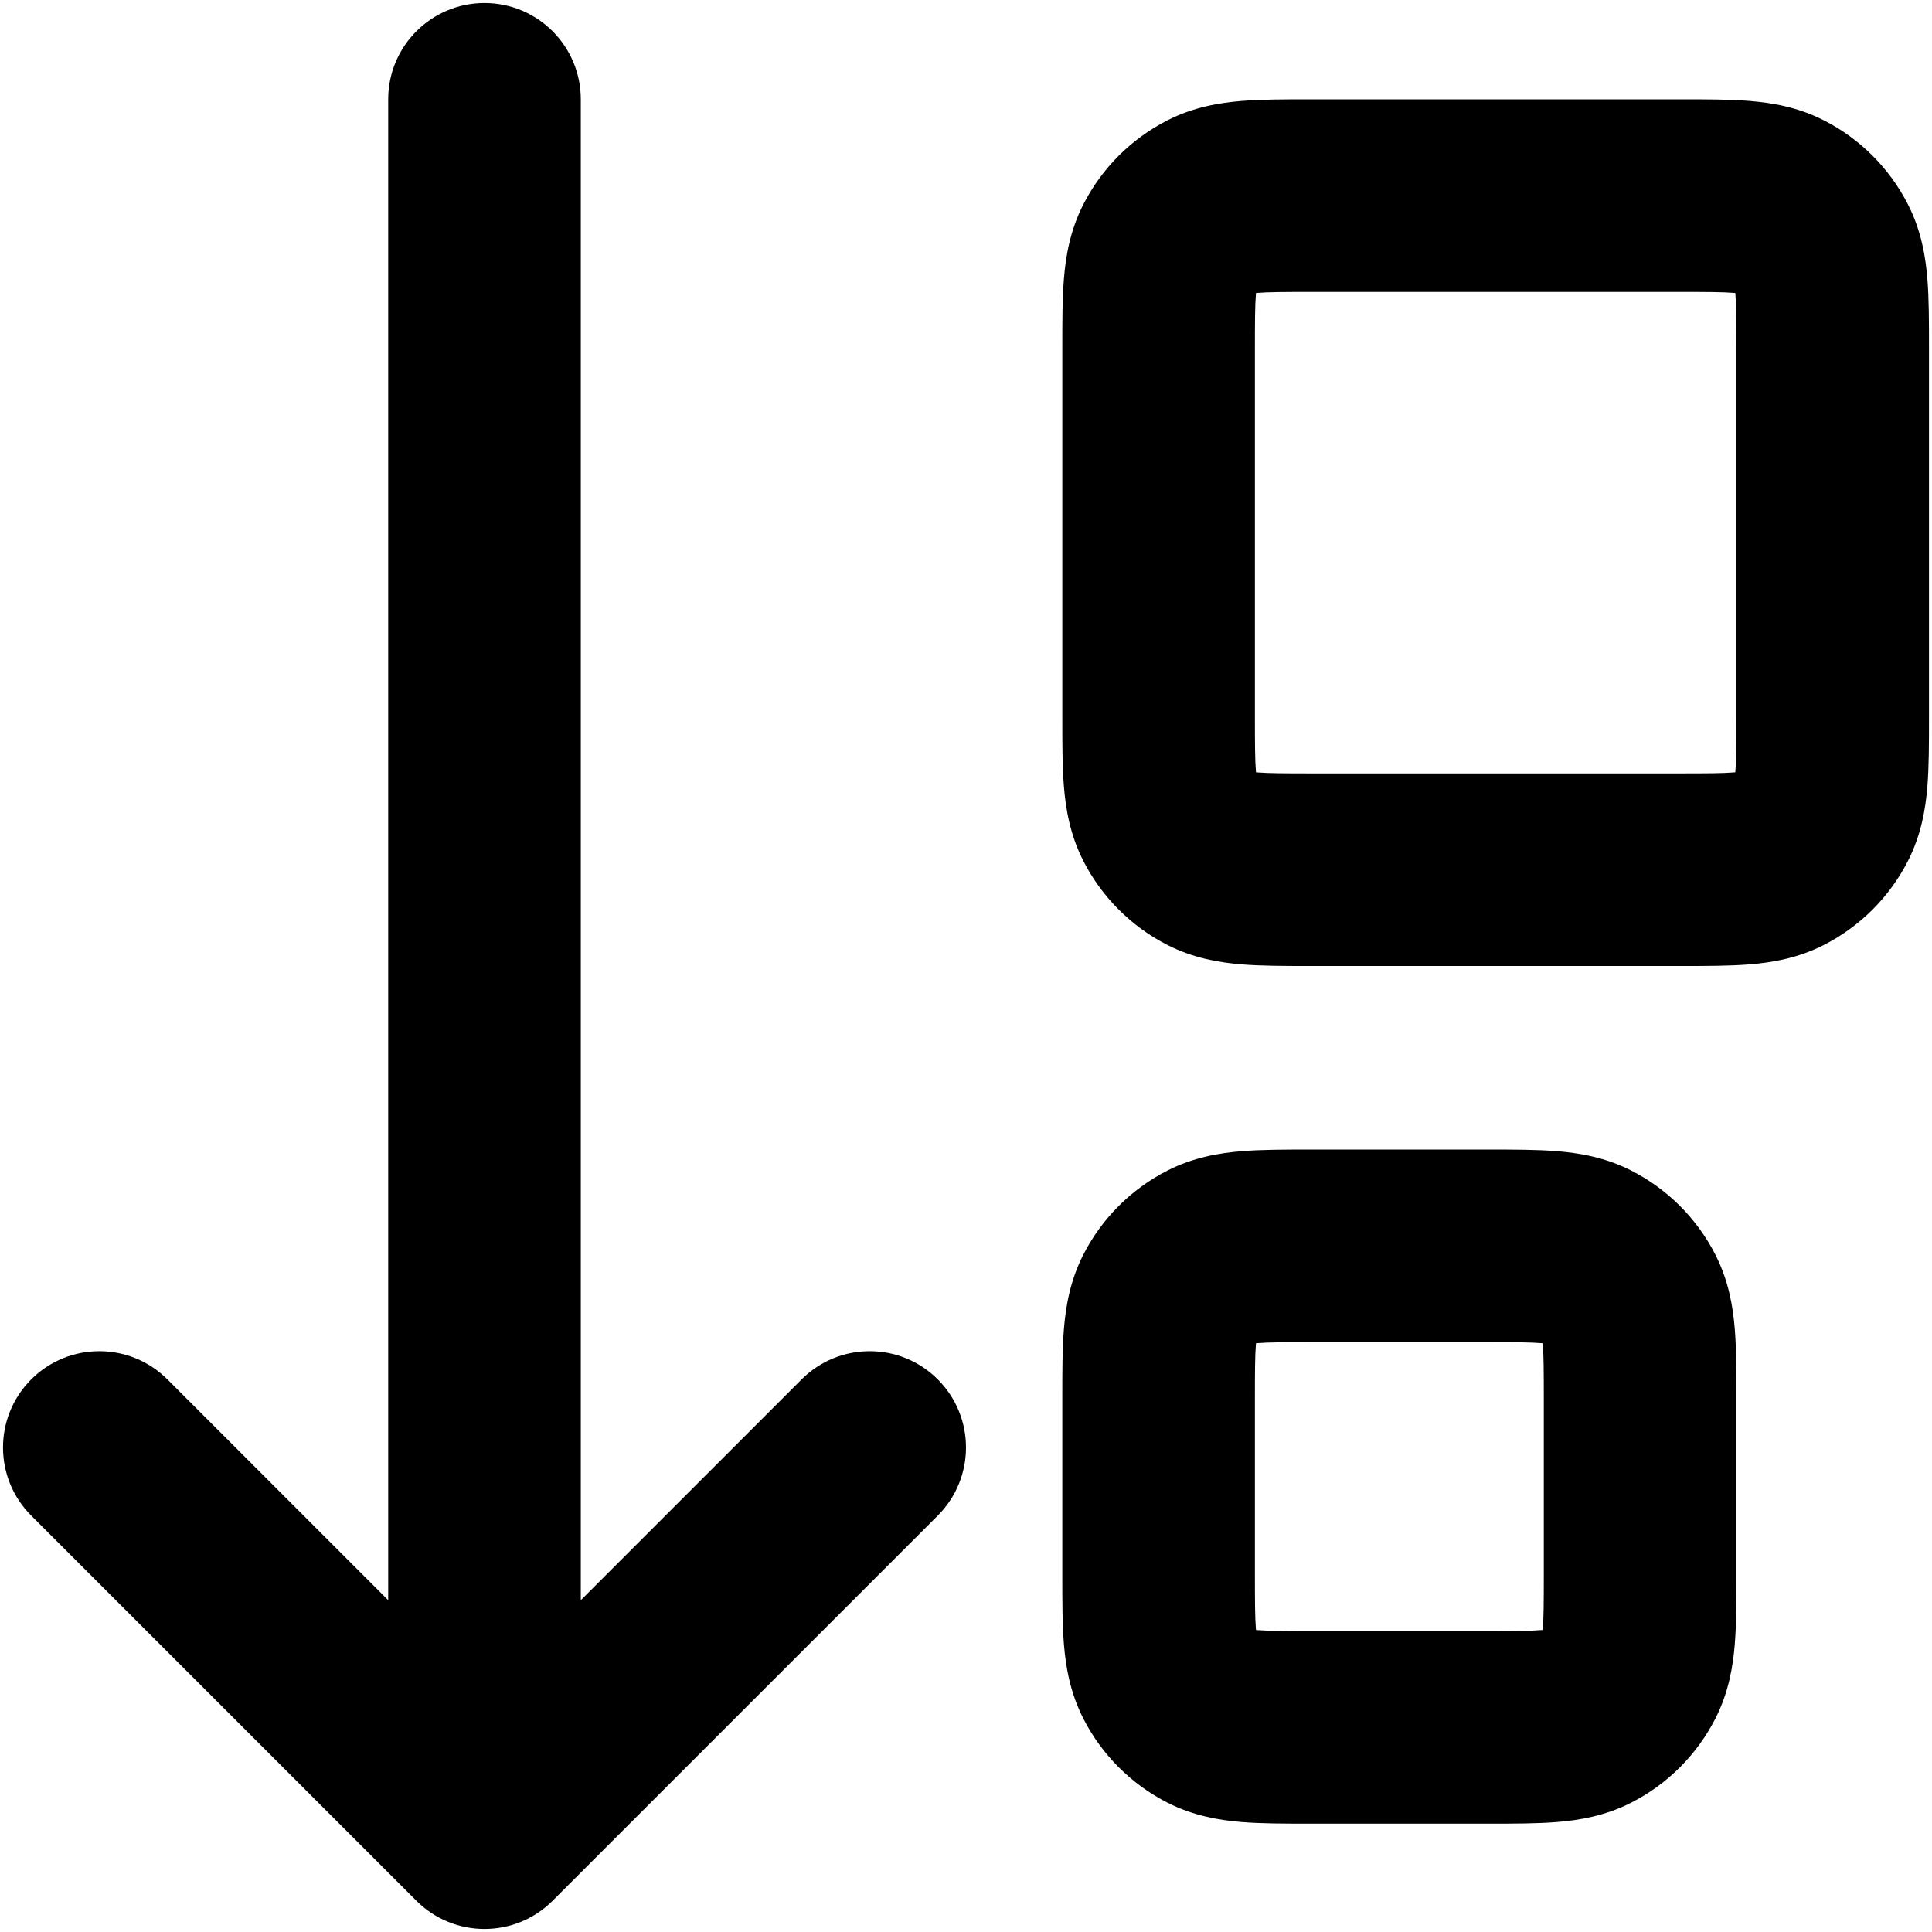
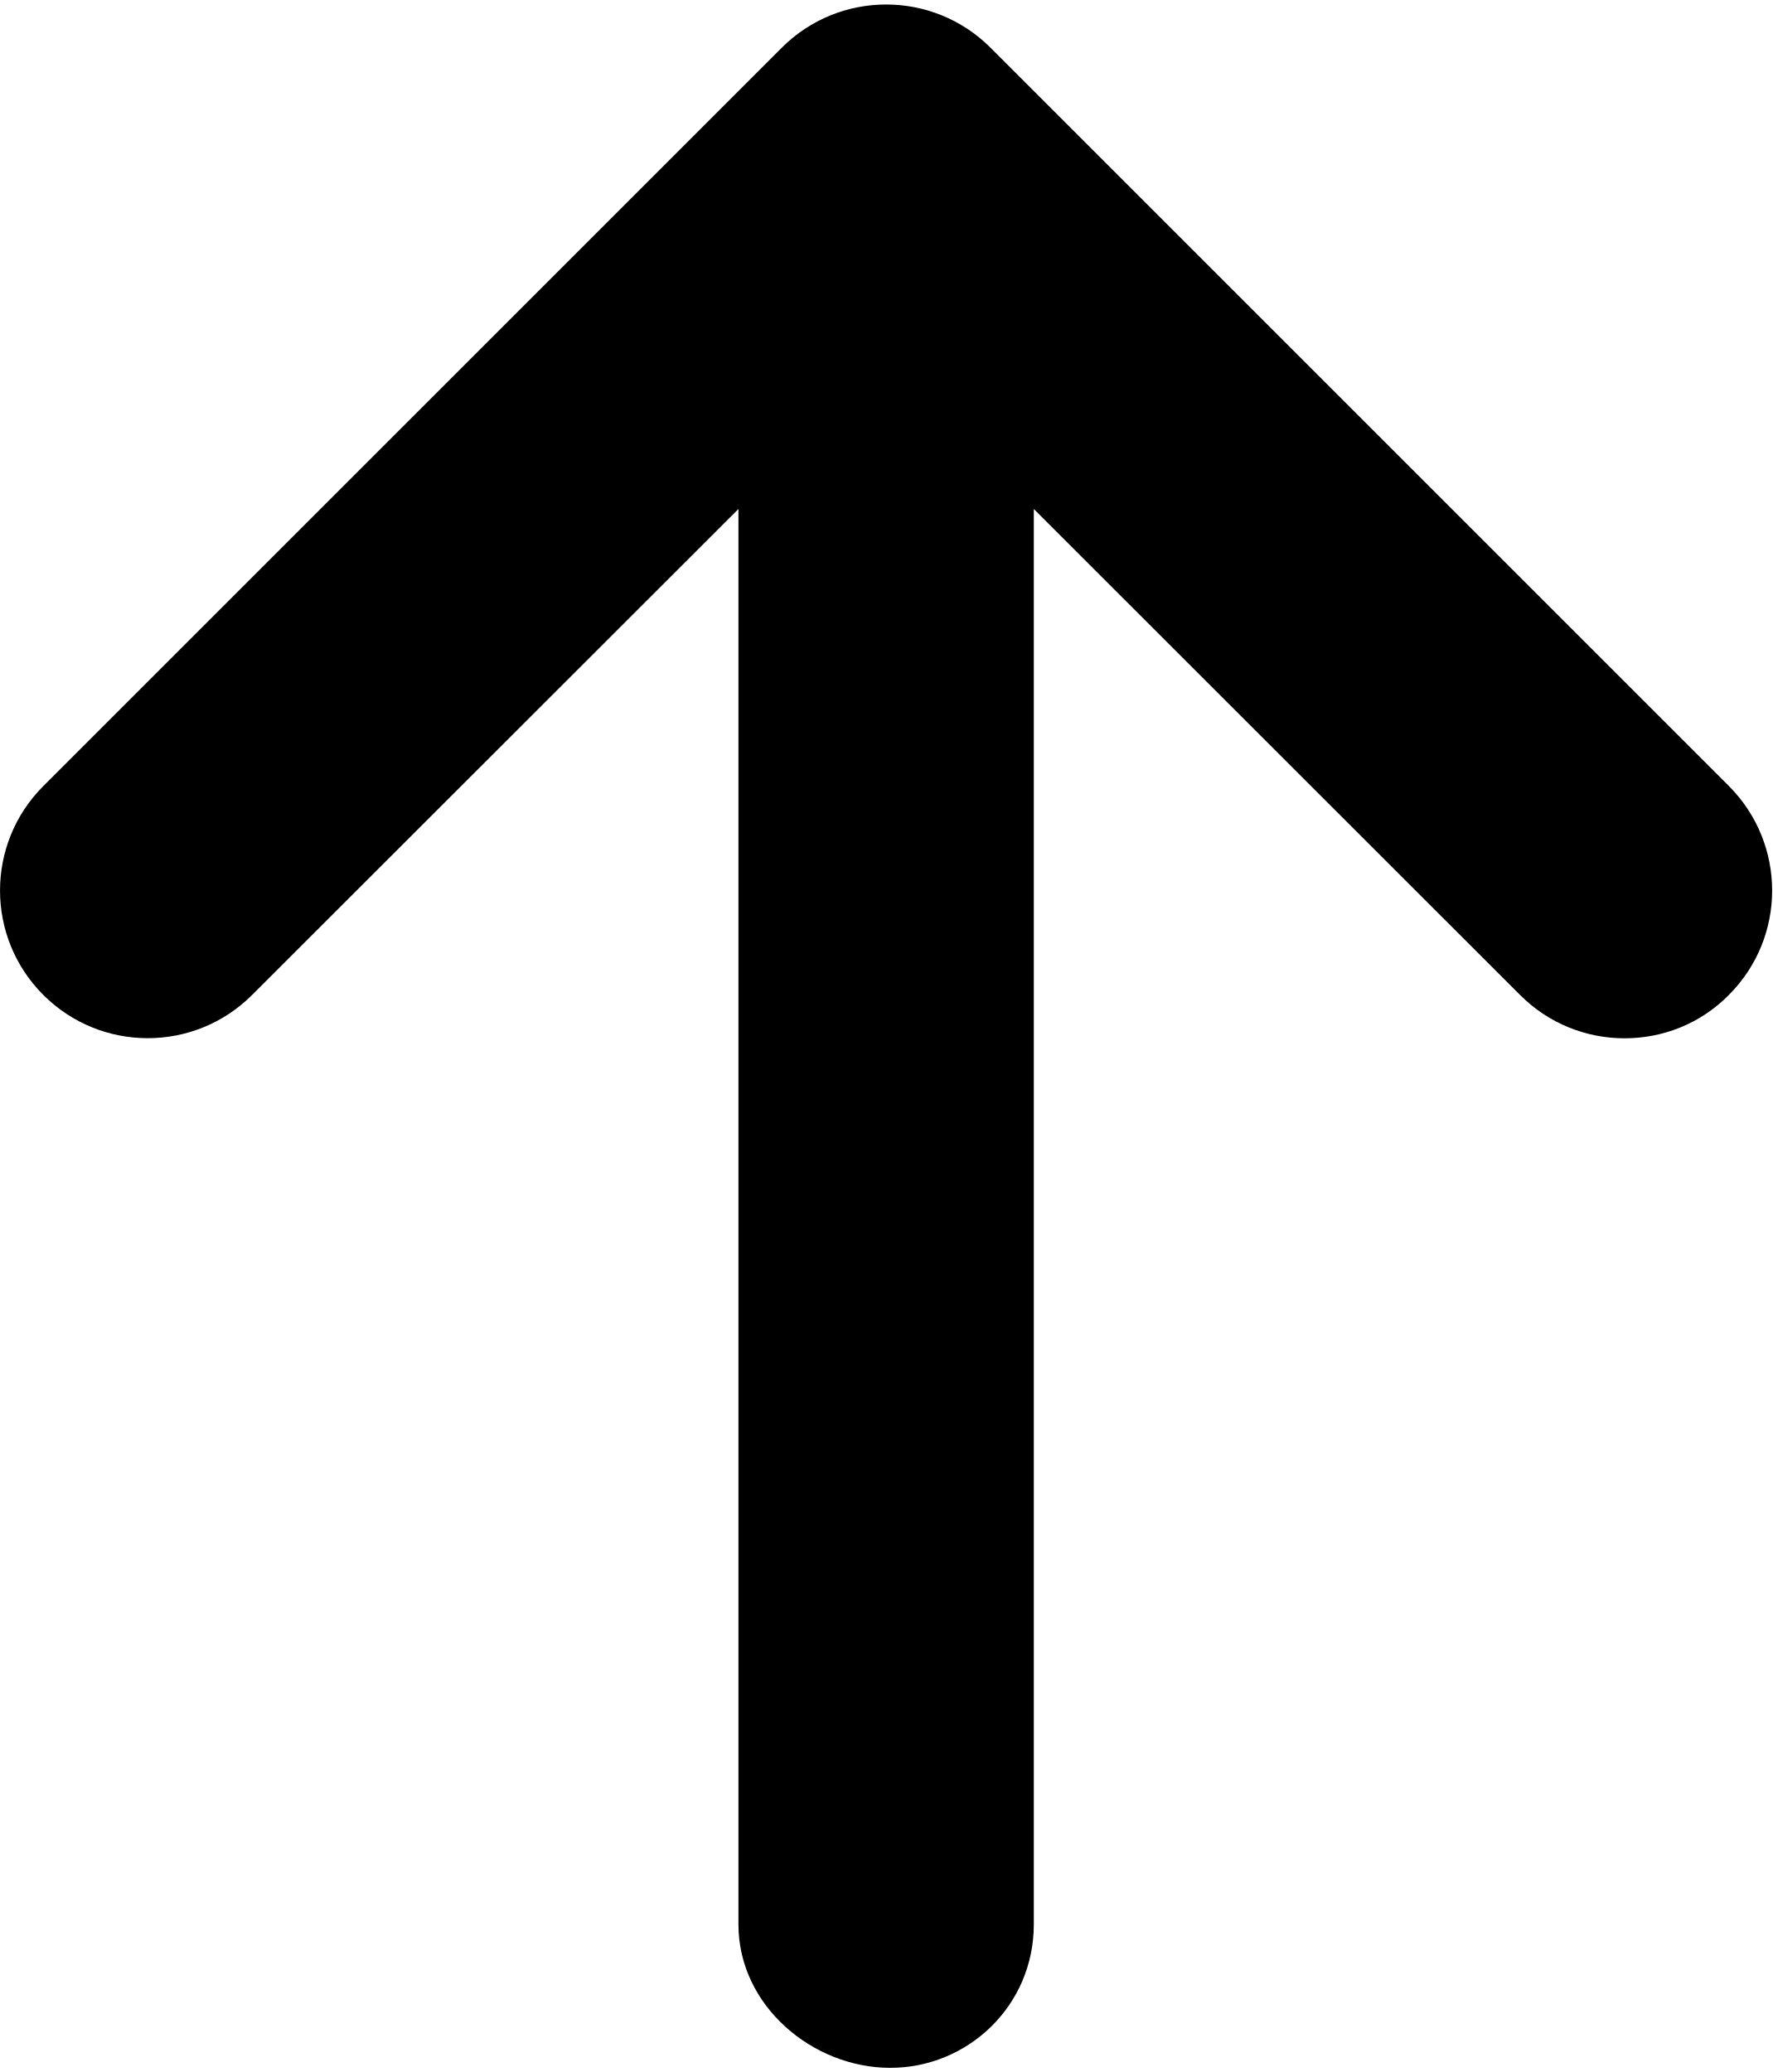
- <svg xmlns="http://www.w3.org/2000/svg" viewBox="0 0 428 428">
-   <path d="M122.418 421.085c-8.331 8.331-21.839 8.331-30.17 0L6.915 335.752c-8.331-8.332-8.331-21.839 0-30.17 8.33-8.331 21.839-8.331 30.17 0l48.914 48.915V22C86 10.218 95.551.667 107.333.667s21.333 9.55 21.333 21.333v332.497l48.915-48.915c8.331-8.331 21.839-8.331 30.17 0 8.331 8.331 8.331 21.838 0 30.17l-85.333 85.333ZM290.119 22h82.428c5.385 0 10.628 0 15.068.362 4.877.398 10.632 1.338 16.422 4.288a42.662 42.662 0 0 1 18.646 18.646c2.95 5.79 3.89 11.545 4.29 16.422.362 4.44.36 9.684.36 15.068v82.428c0 5.384.002 10.628-.36 15.068-.4 4.876-1.34 10.632-4.29 16.422a42.659 42.659 0 0 1-18.646 18.645c-5.79 2.95-11.545 3.892-16.422 4.29-4.44.363-9.683.361-15.068.361H290.12c-5.384 0-10.628.002-15.067-.36-4.877-.4-10.633-1.34-16.423-4.29a42.659 42.659 0 0 1-18.645-18.646c-2.95-5.79-3.891-11.546-4.29-16.422-.363-4.44-.36-9.684-.36-15.069V76.787c0-5.385-.003-10.628.36-15.07.399-4.876 1.34-10.63 4.29-16.42a42.662 42.662 0 0 1 18.645-18.647c5.79-2.95 11.546-3.89 16.423-4.288 4.44-.362 9.683-.362 15.067-.362Zm-11.876 42.91c-.006.09-.015.183-.023.282-.203 2.487-.22 5.949-.22 12.275v81.066c0 6.326.017 9.788.22 12.275.008.099.017.193.023.281l.282.025c2.487.203 5.95.22 12.275.22h81.067c6.325 0 9.787-.017 12.275-.22l.281-.025.024-.281c.203-2.487.22-5.949.22-12.275V77.467c0-6.326-.017-9.788-.22-12.275a28.042 28.042 0 0 0-.026-.281 22.89 22.89 0 0 0-.28-.025c-2.487-.203-5.949-.22-12.274-.22H290.8c-6.325 0-9.788.017-12.275.22l-.282.025Zm11.876 189.757h39.762c5.384 0 10.628-.002 15.067.36 4.877.4 10.633 1.34 16.423 4.29a42.659 42.659 0 0 1 18.645 18.646c2.95 5.79 3.891 11.545 4.29 16.422.363 4.44.36 9.683.36 15.068v39.76c0 5.385.003 10.63-.36 15.069-.399 4.876-1.34 10.632-4.29 16.422a42.659 42.659 0 0 1-18.645 18.645c-5.79 2.95-11.546 3.892-16.423 4.29-4.44.363-9.683.361-15.067.361h-39.762c-5.384 0-10.628.002-15.067-.36-4.877-.4-10.633-1.34-16.423-4.29a42.659 42.659 0 0 1-18.645-18.646c-2.95-5.79-3.891-11.546-4.29-16.422-.363-4.44-.36-9.684-.36-15.068v-39.761c0-5.385-.003-10.628.36-15.068.399-4.877 1.34-10.632 4.29-16.422a42.659 42.659 0 0 1 18.645-18.646c5.79-2.95 11.546-3.89 16.423-4.29 4.44-.362 9.683-.36 15.067-.36Zm-11.876 42.91c-.006.09-.015.183-.023.281-.203 2.488-.22 5.95-.22 12.275v38.4c0 6.326.017 9.788.22 12.276.008.098.017.192.023.281l.282.024c2.487.202 5.95.22 12.275.22h38.4c6.325 0 9.788-.018 12.275-.22l.282-.024c.006-.09.015-.183.023-.281.203-2.488.22-5.95.22-12.276v-38.4c0-6.325-.017-9.787-.22-12.275-.008-.098-.017-.192-.023-.281l-.282-.024c-2.487-.203-5.95-.22-12.275-.22h-38.4c-6.325 0-9.788.017-12.275.22l-.282.024Z" fill="currentColor" fill-rule="evenodd" />
+ <svg xmlns="http://www.w3.org/2000/svg" viewBox="0 0 384 449">
+   <path d="M374.6 215.6c-6.2 6.3-14.4 9.4-22.6 9.4-8.2 0-16.38-3.125-22.62-9.375L224 110.3V417c0 17.69-14.33 31.1-31.1 31.1-16.77 0-32.9-13.4-32.9-31.1V110.3L54.63 215.6c-12.5 12.5-32.75 12.5-45.25 0s-12.5-32.75 0-45.25l160-160c12.5-12.5 32.75-12.5 45.25 0l160 160c12.47 12.55 12.47 32.75-.03 45.25Z" fill="currentColor" fill-rule="nonzero" />
</svg>
